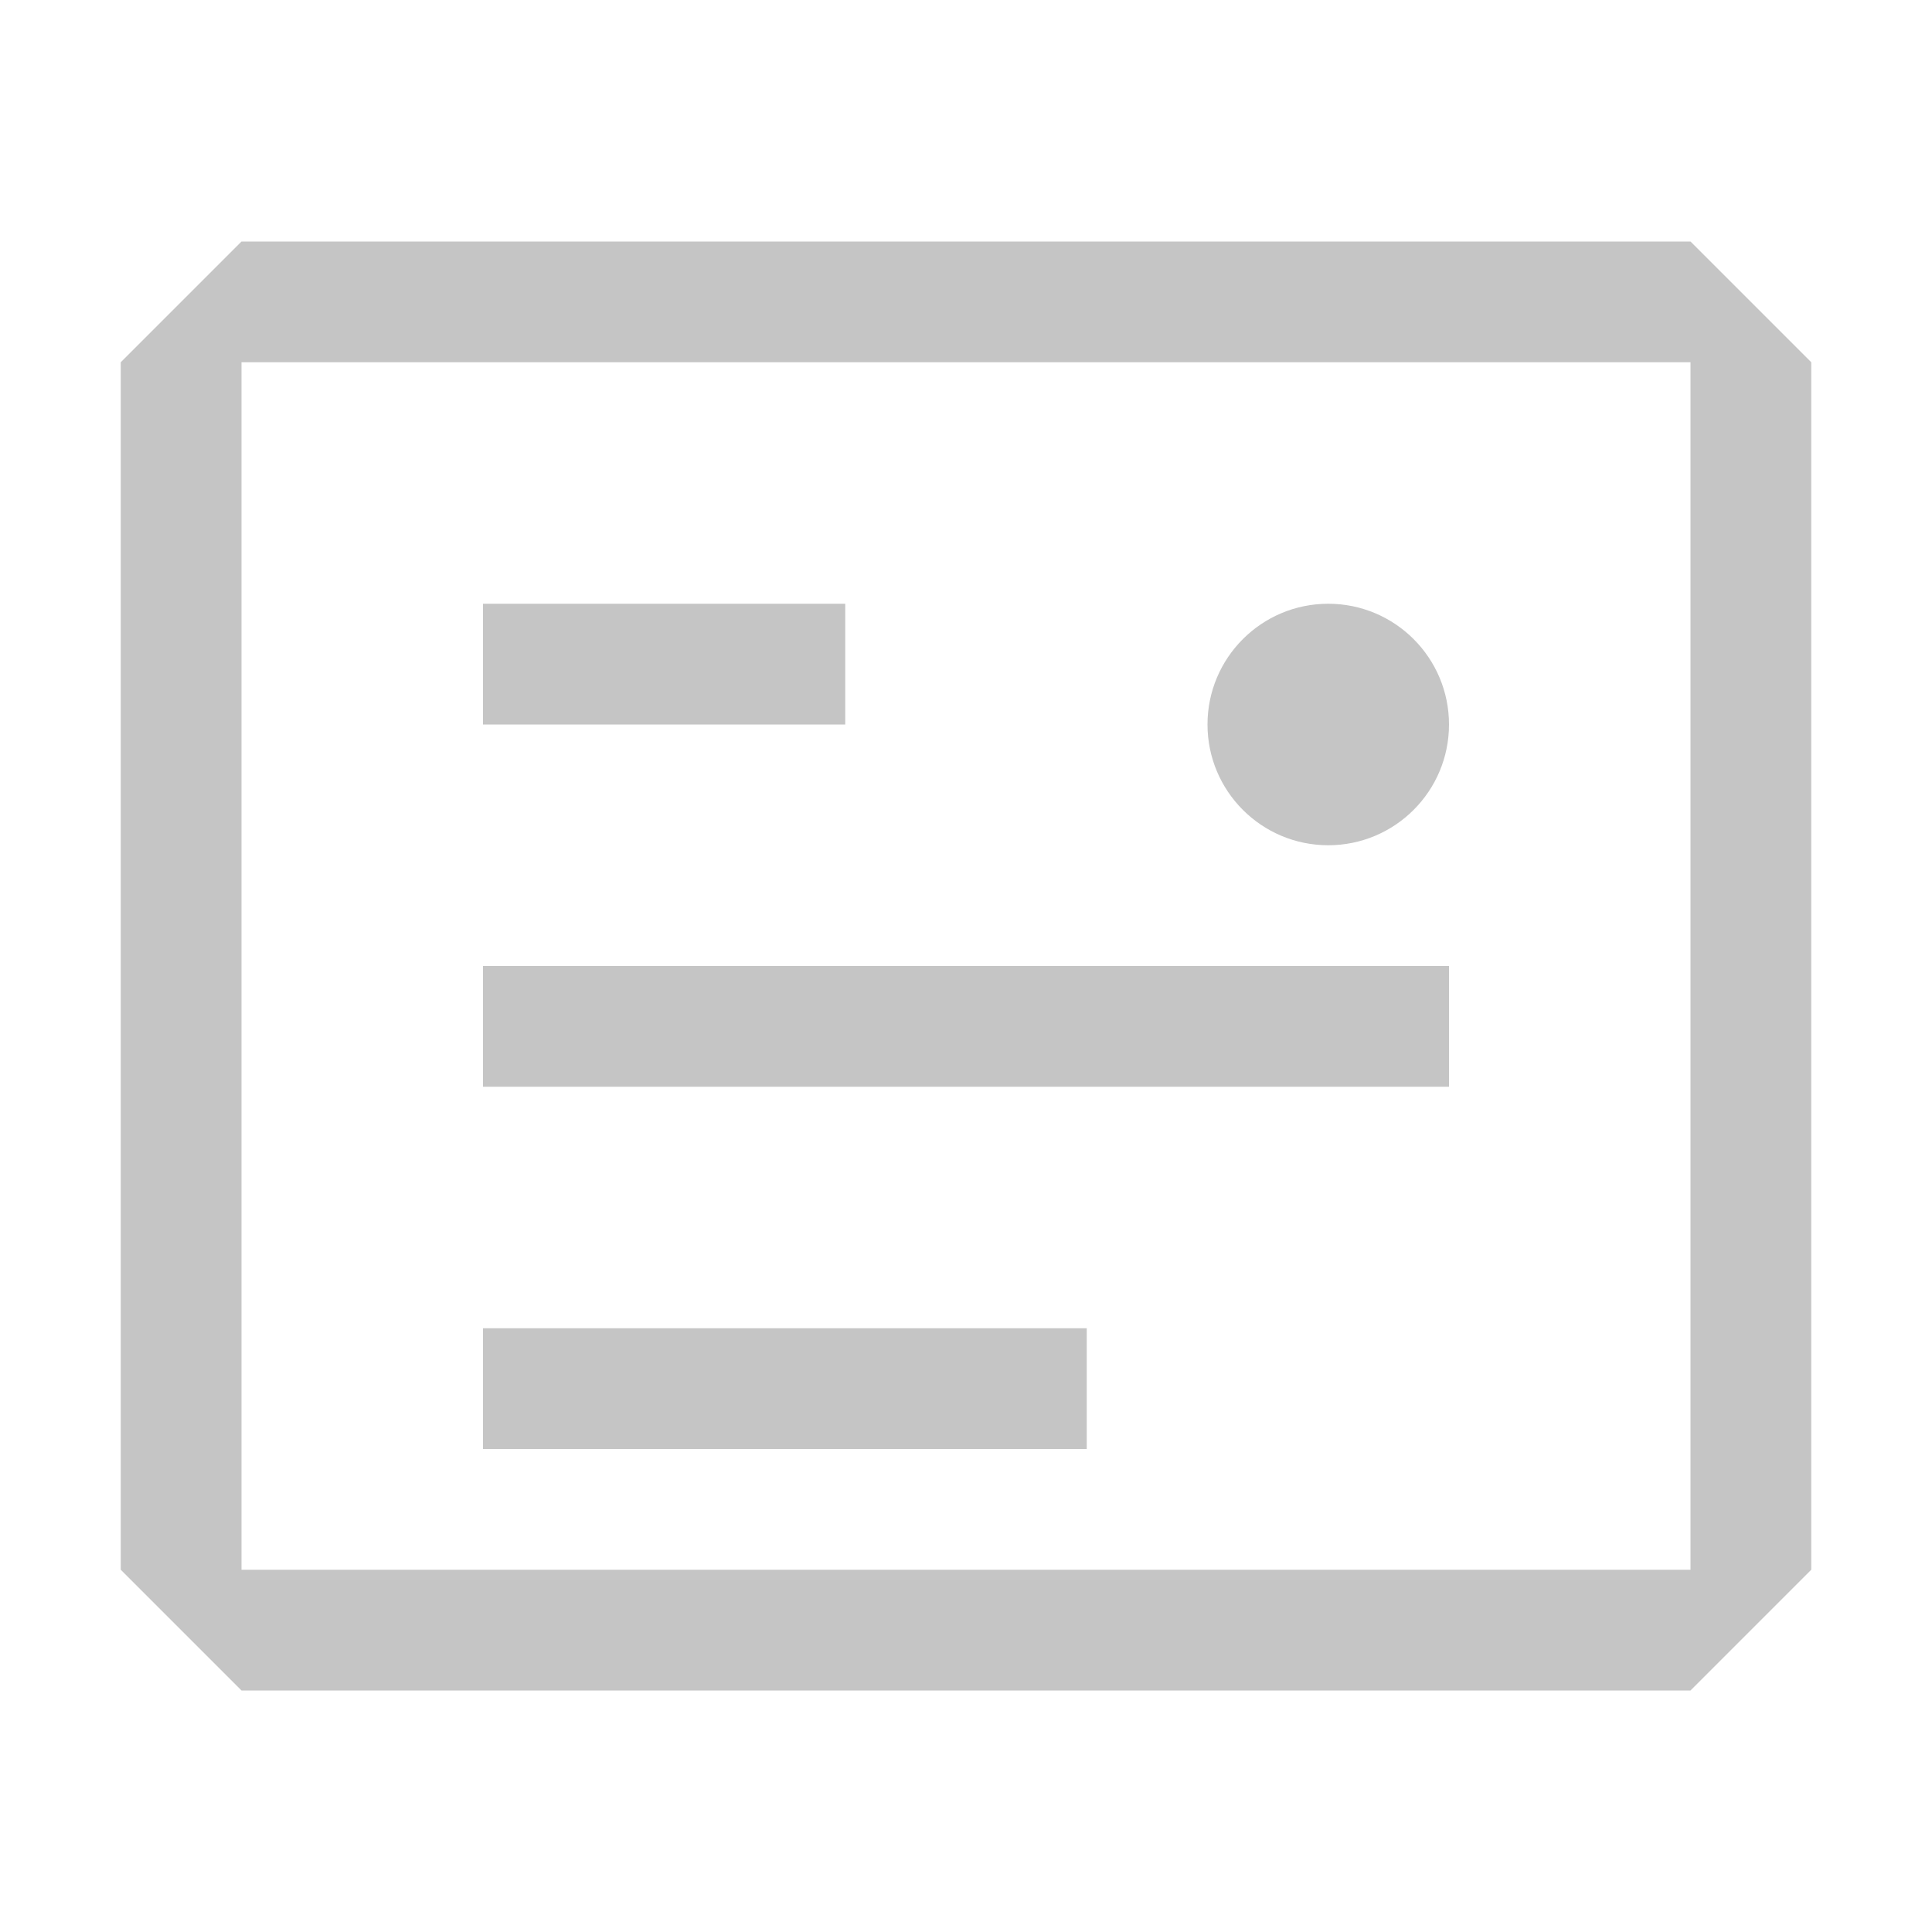
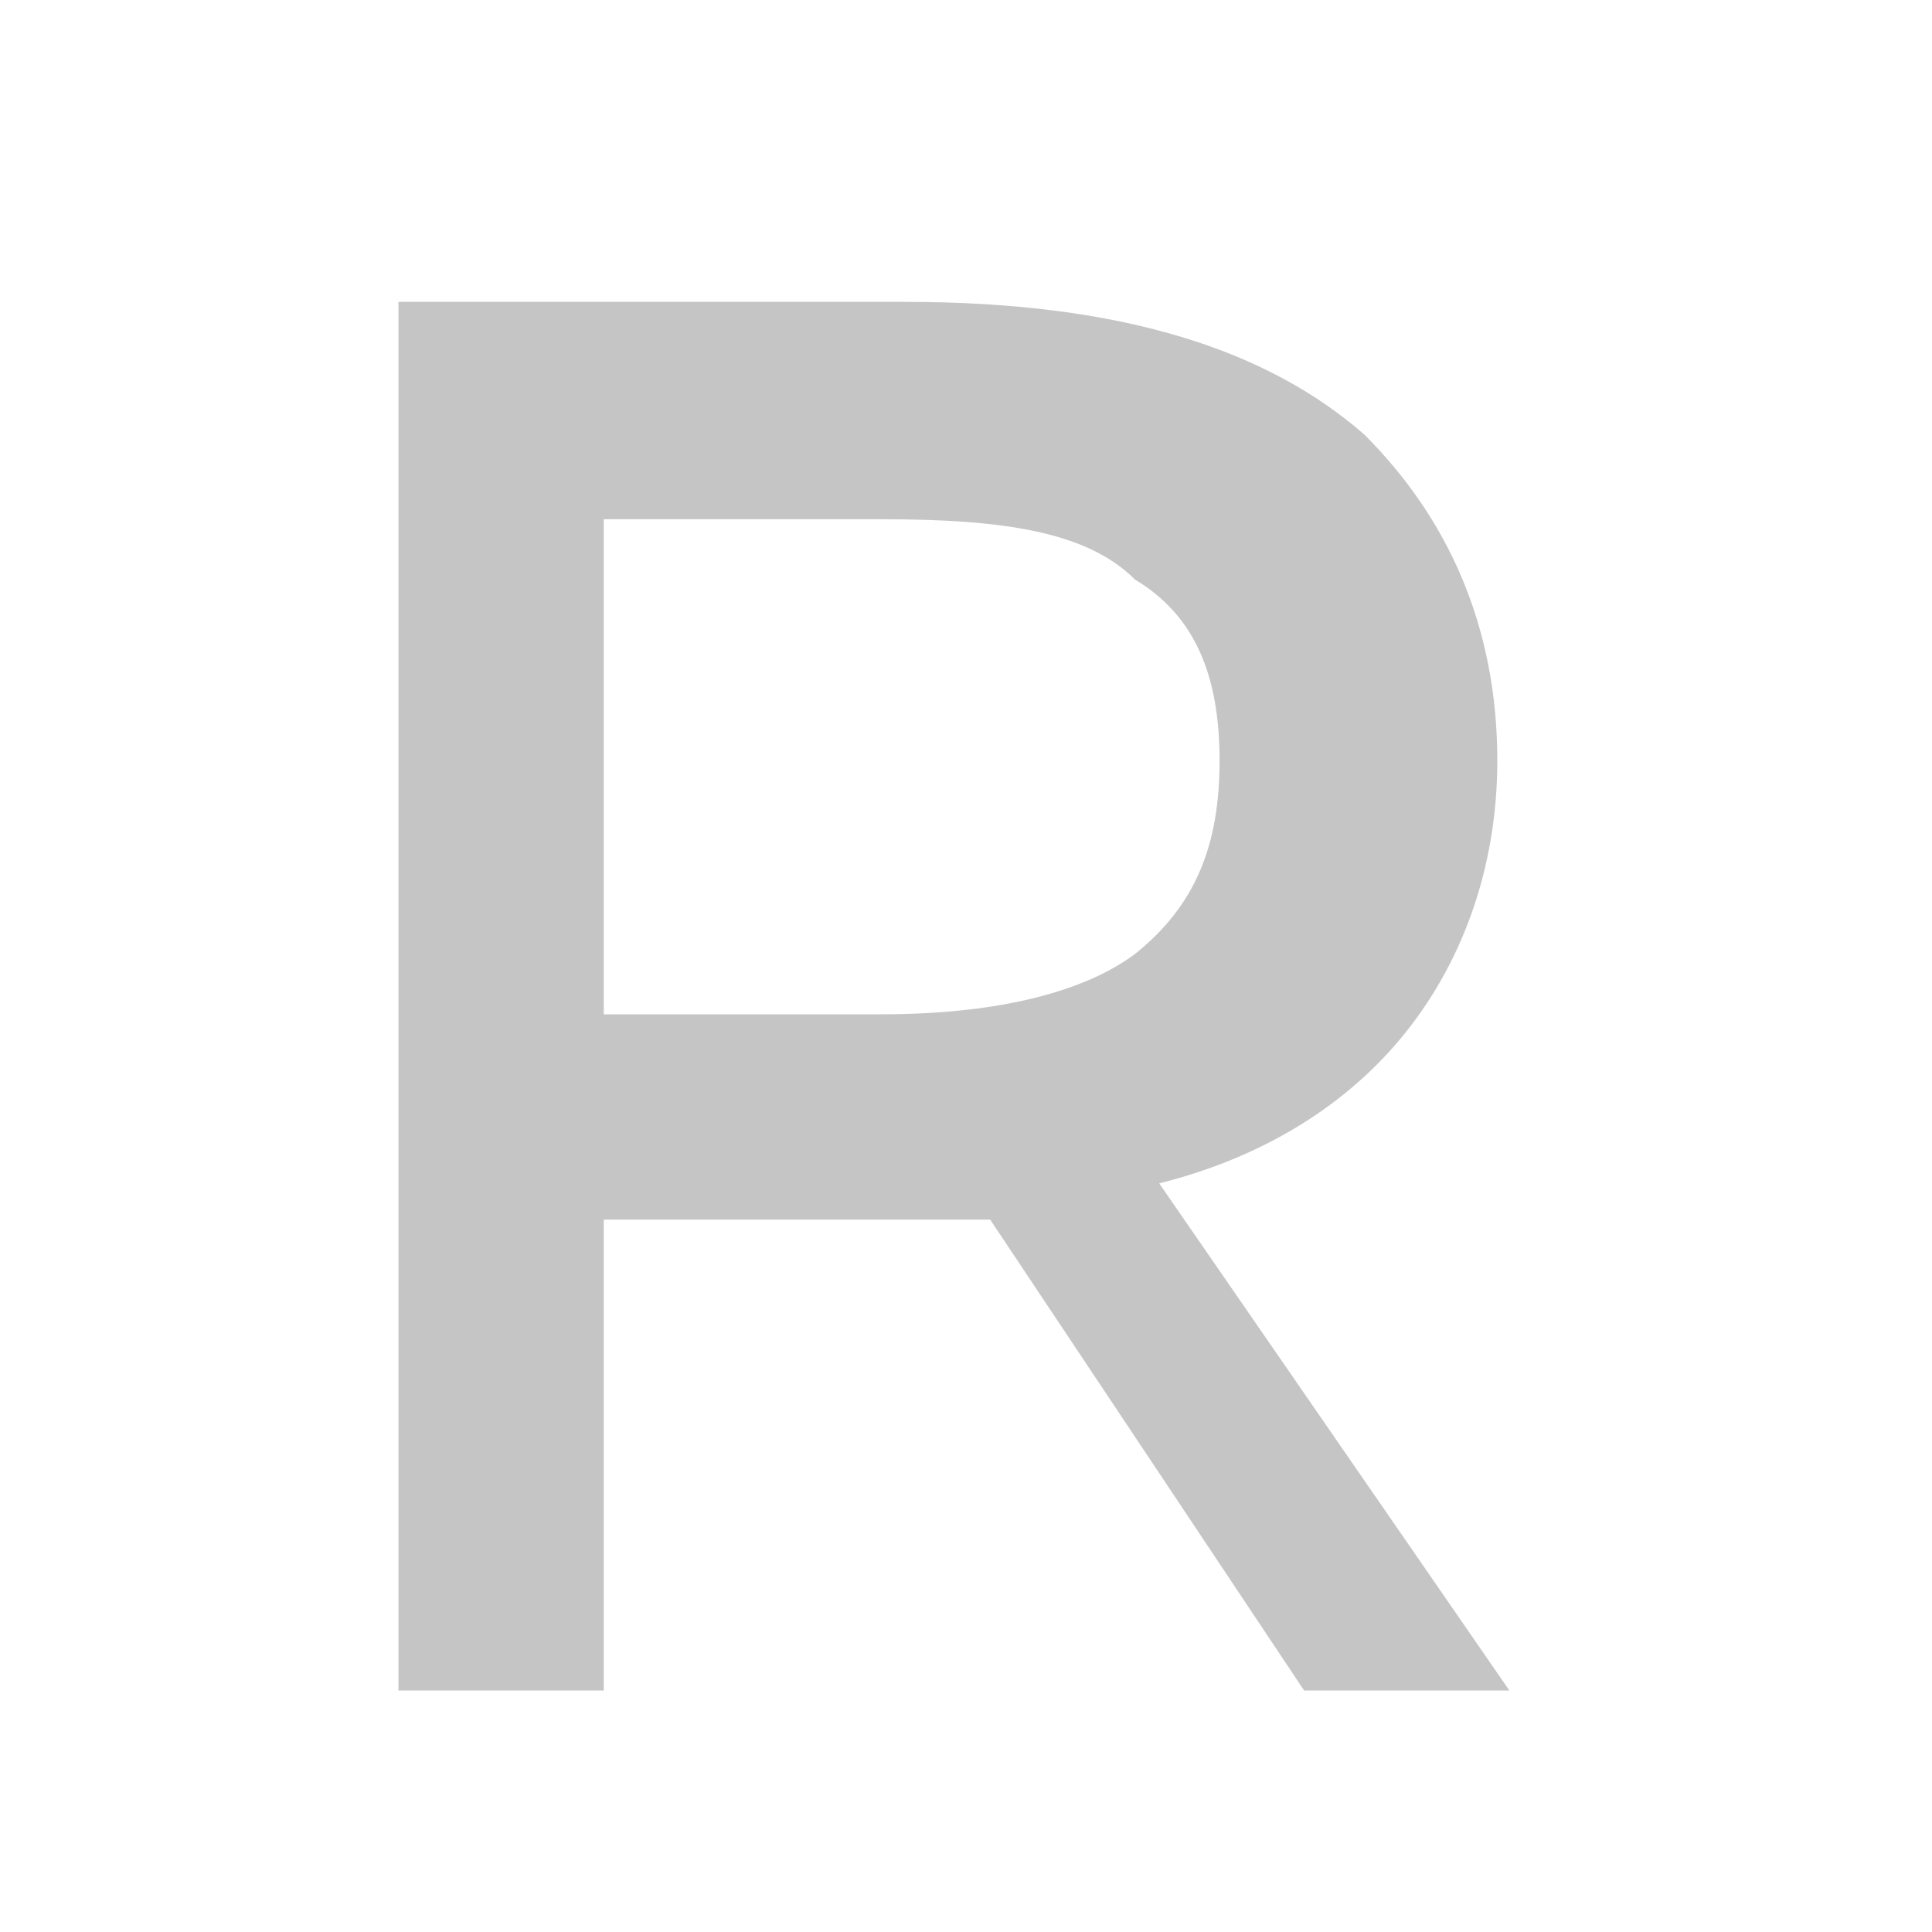
<svg xmlns="http://www.w3.org/2000/svg" width="16" height="16" viewBox="0 0 16 16">
-   <path fill-rule="evenodd" clip-rule="evenodd" d="M2 2L1 3v10l1 1h12l1-1V3l-1-1H2zm0 1h12v10H2V3zm2 2h3v1H4V5zm0 3h8v1H4V8zm0 3h5v1H4v-1zm7-6a1 1 0 110 2 1 1 0 010-2z" fill="#C5C5C5" />
+   <path fill-rule="evenodd" clip-rule="evenodd" d="M3 2.5h4.5c1.8 0 3 .4 3.8 1.1.7.7 1.1 1.6 1.1 2.7 0 .9-.3 1.7-.8 2.3-.5.6-1.2 1-2 1.2L12.5 14H10.8l-2.6-3.9H5v3.9H3.3V2.5zM5 8.4h2.3c1 0 1.7-.2 2.1-.5.5-.4.7-.9.7-1.6 0-.7-.2-1.2-.7-1.5-.4-.4-1.1-.5-2.1-.5H5v4.1z" fill="#C5C5C5" />
</svg>
